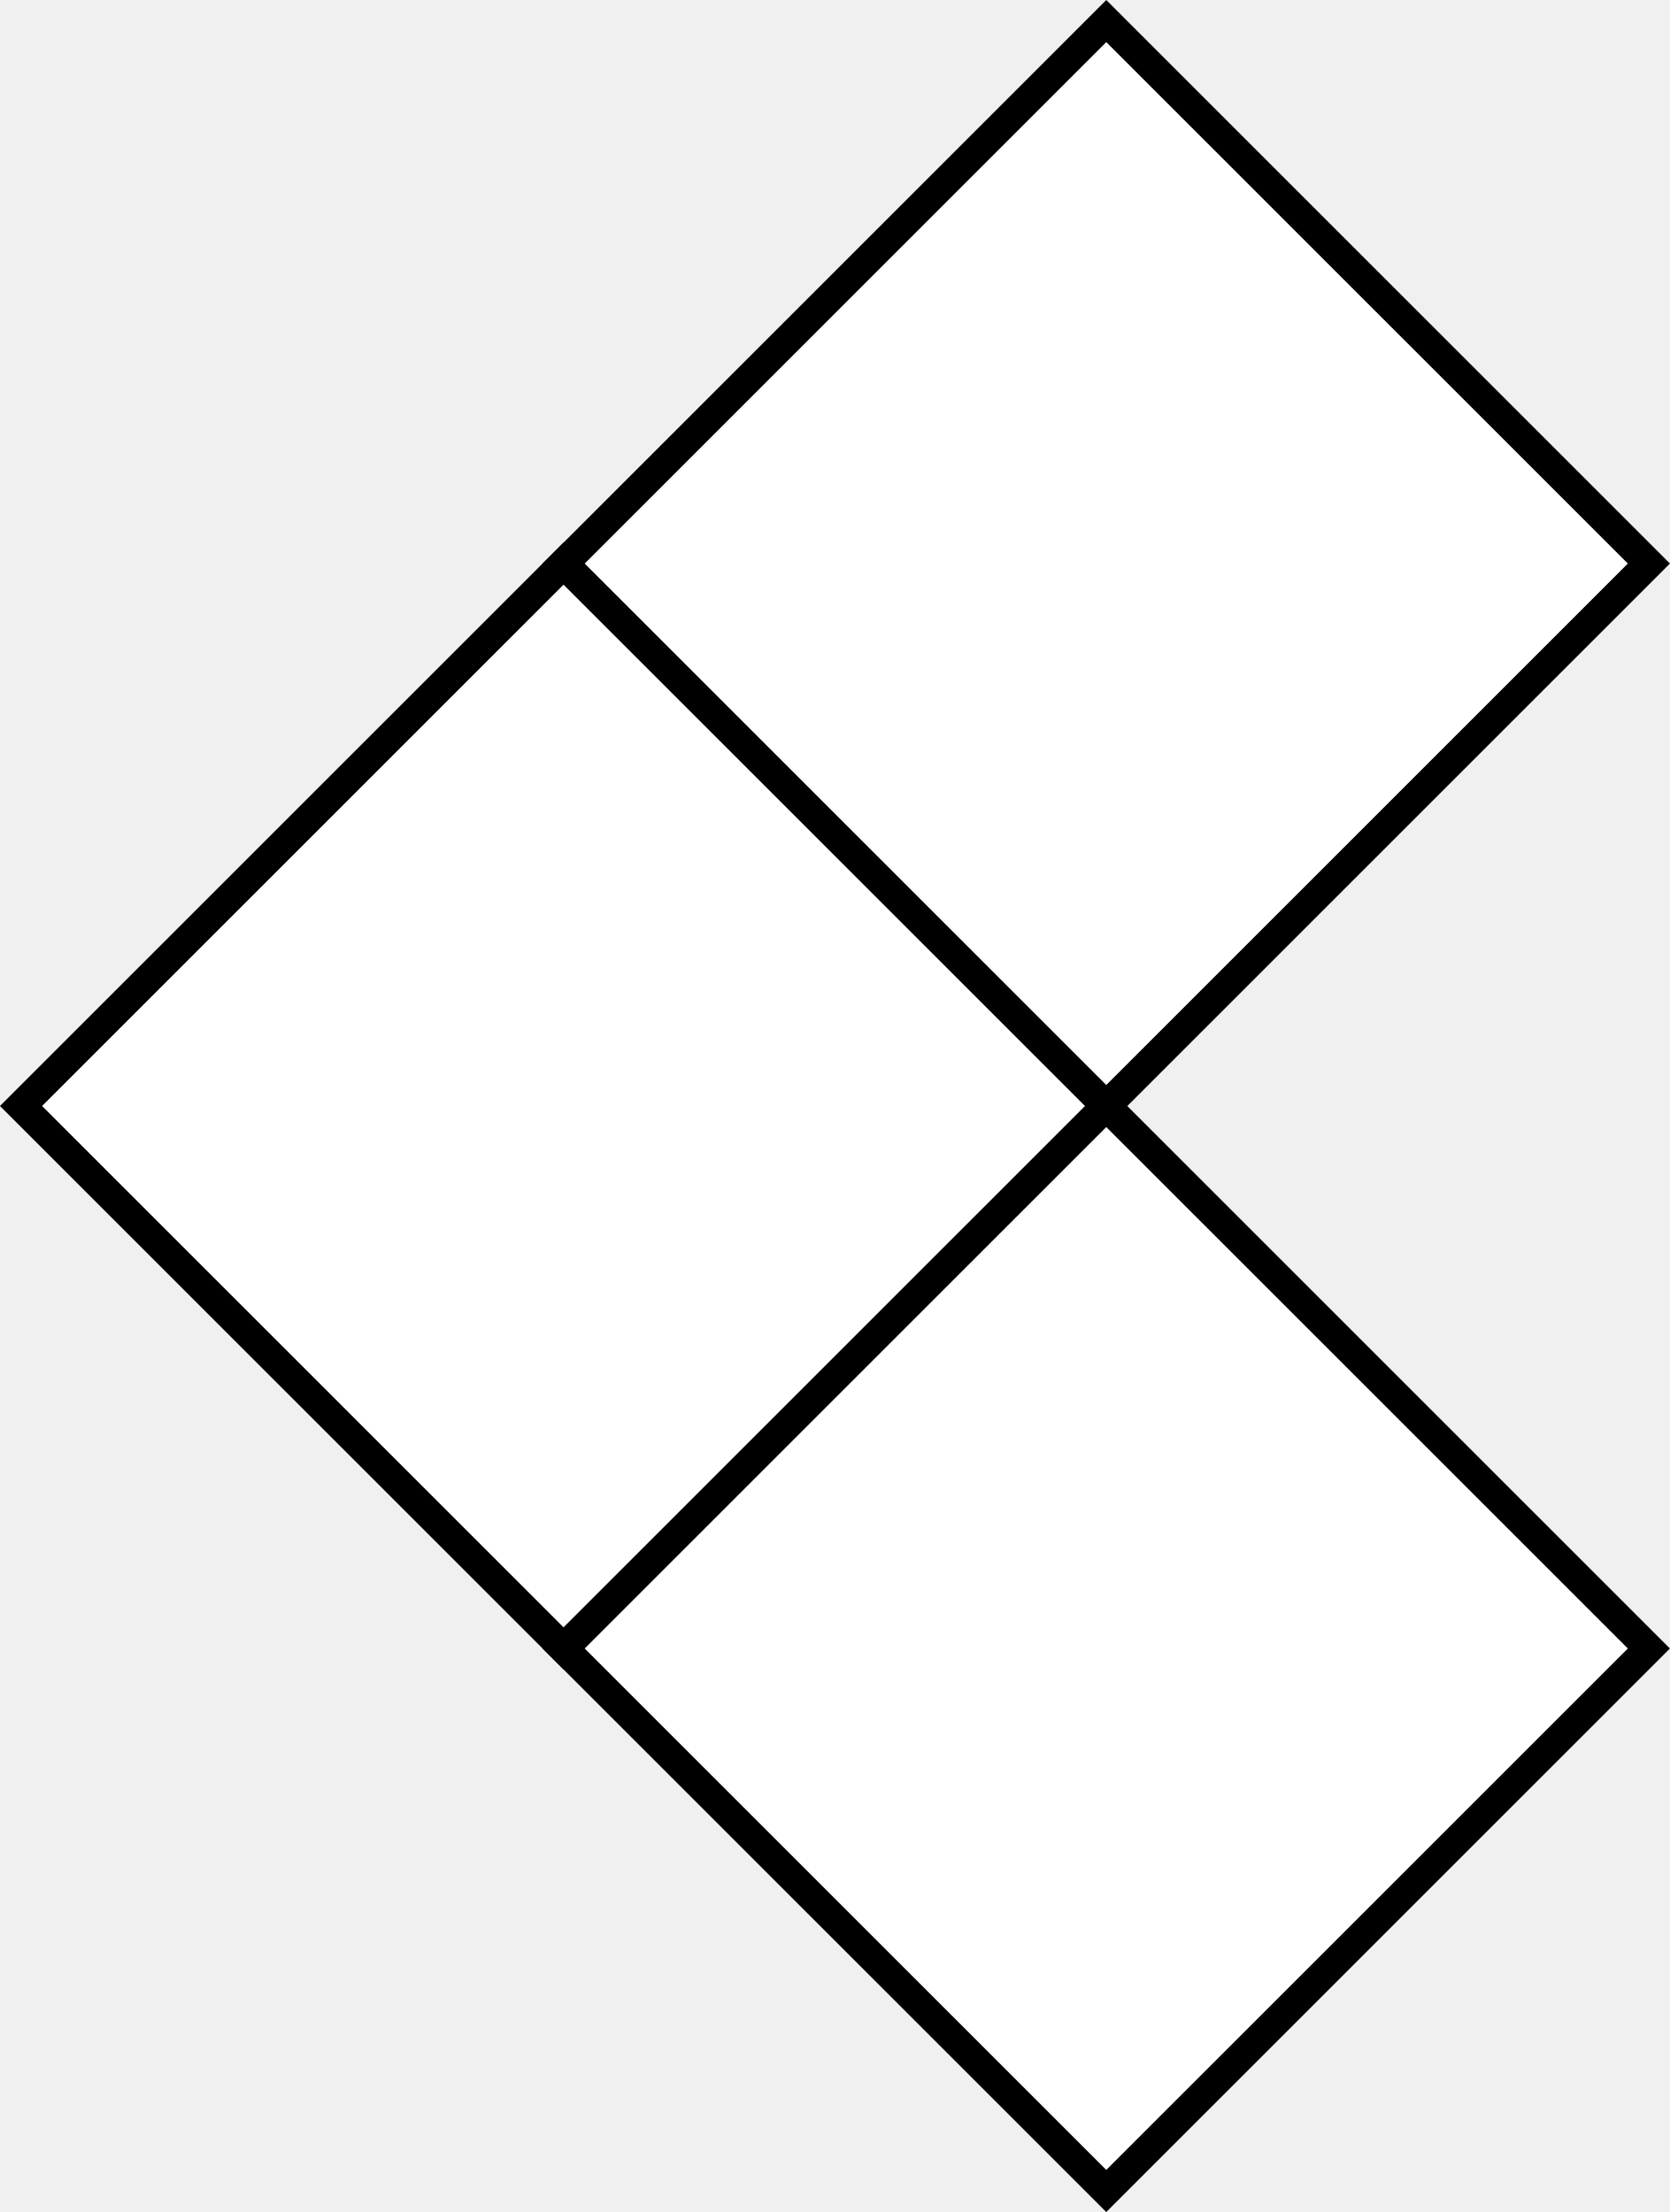
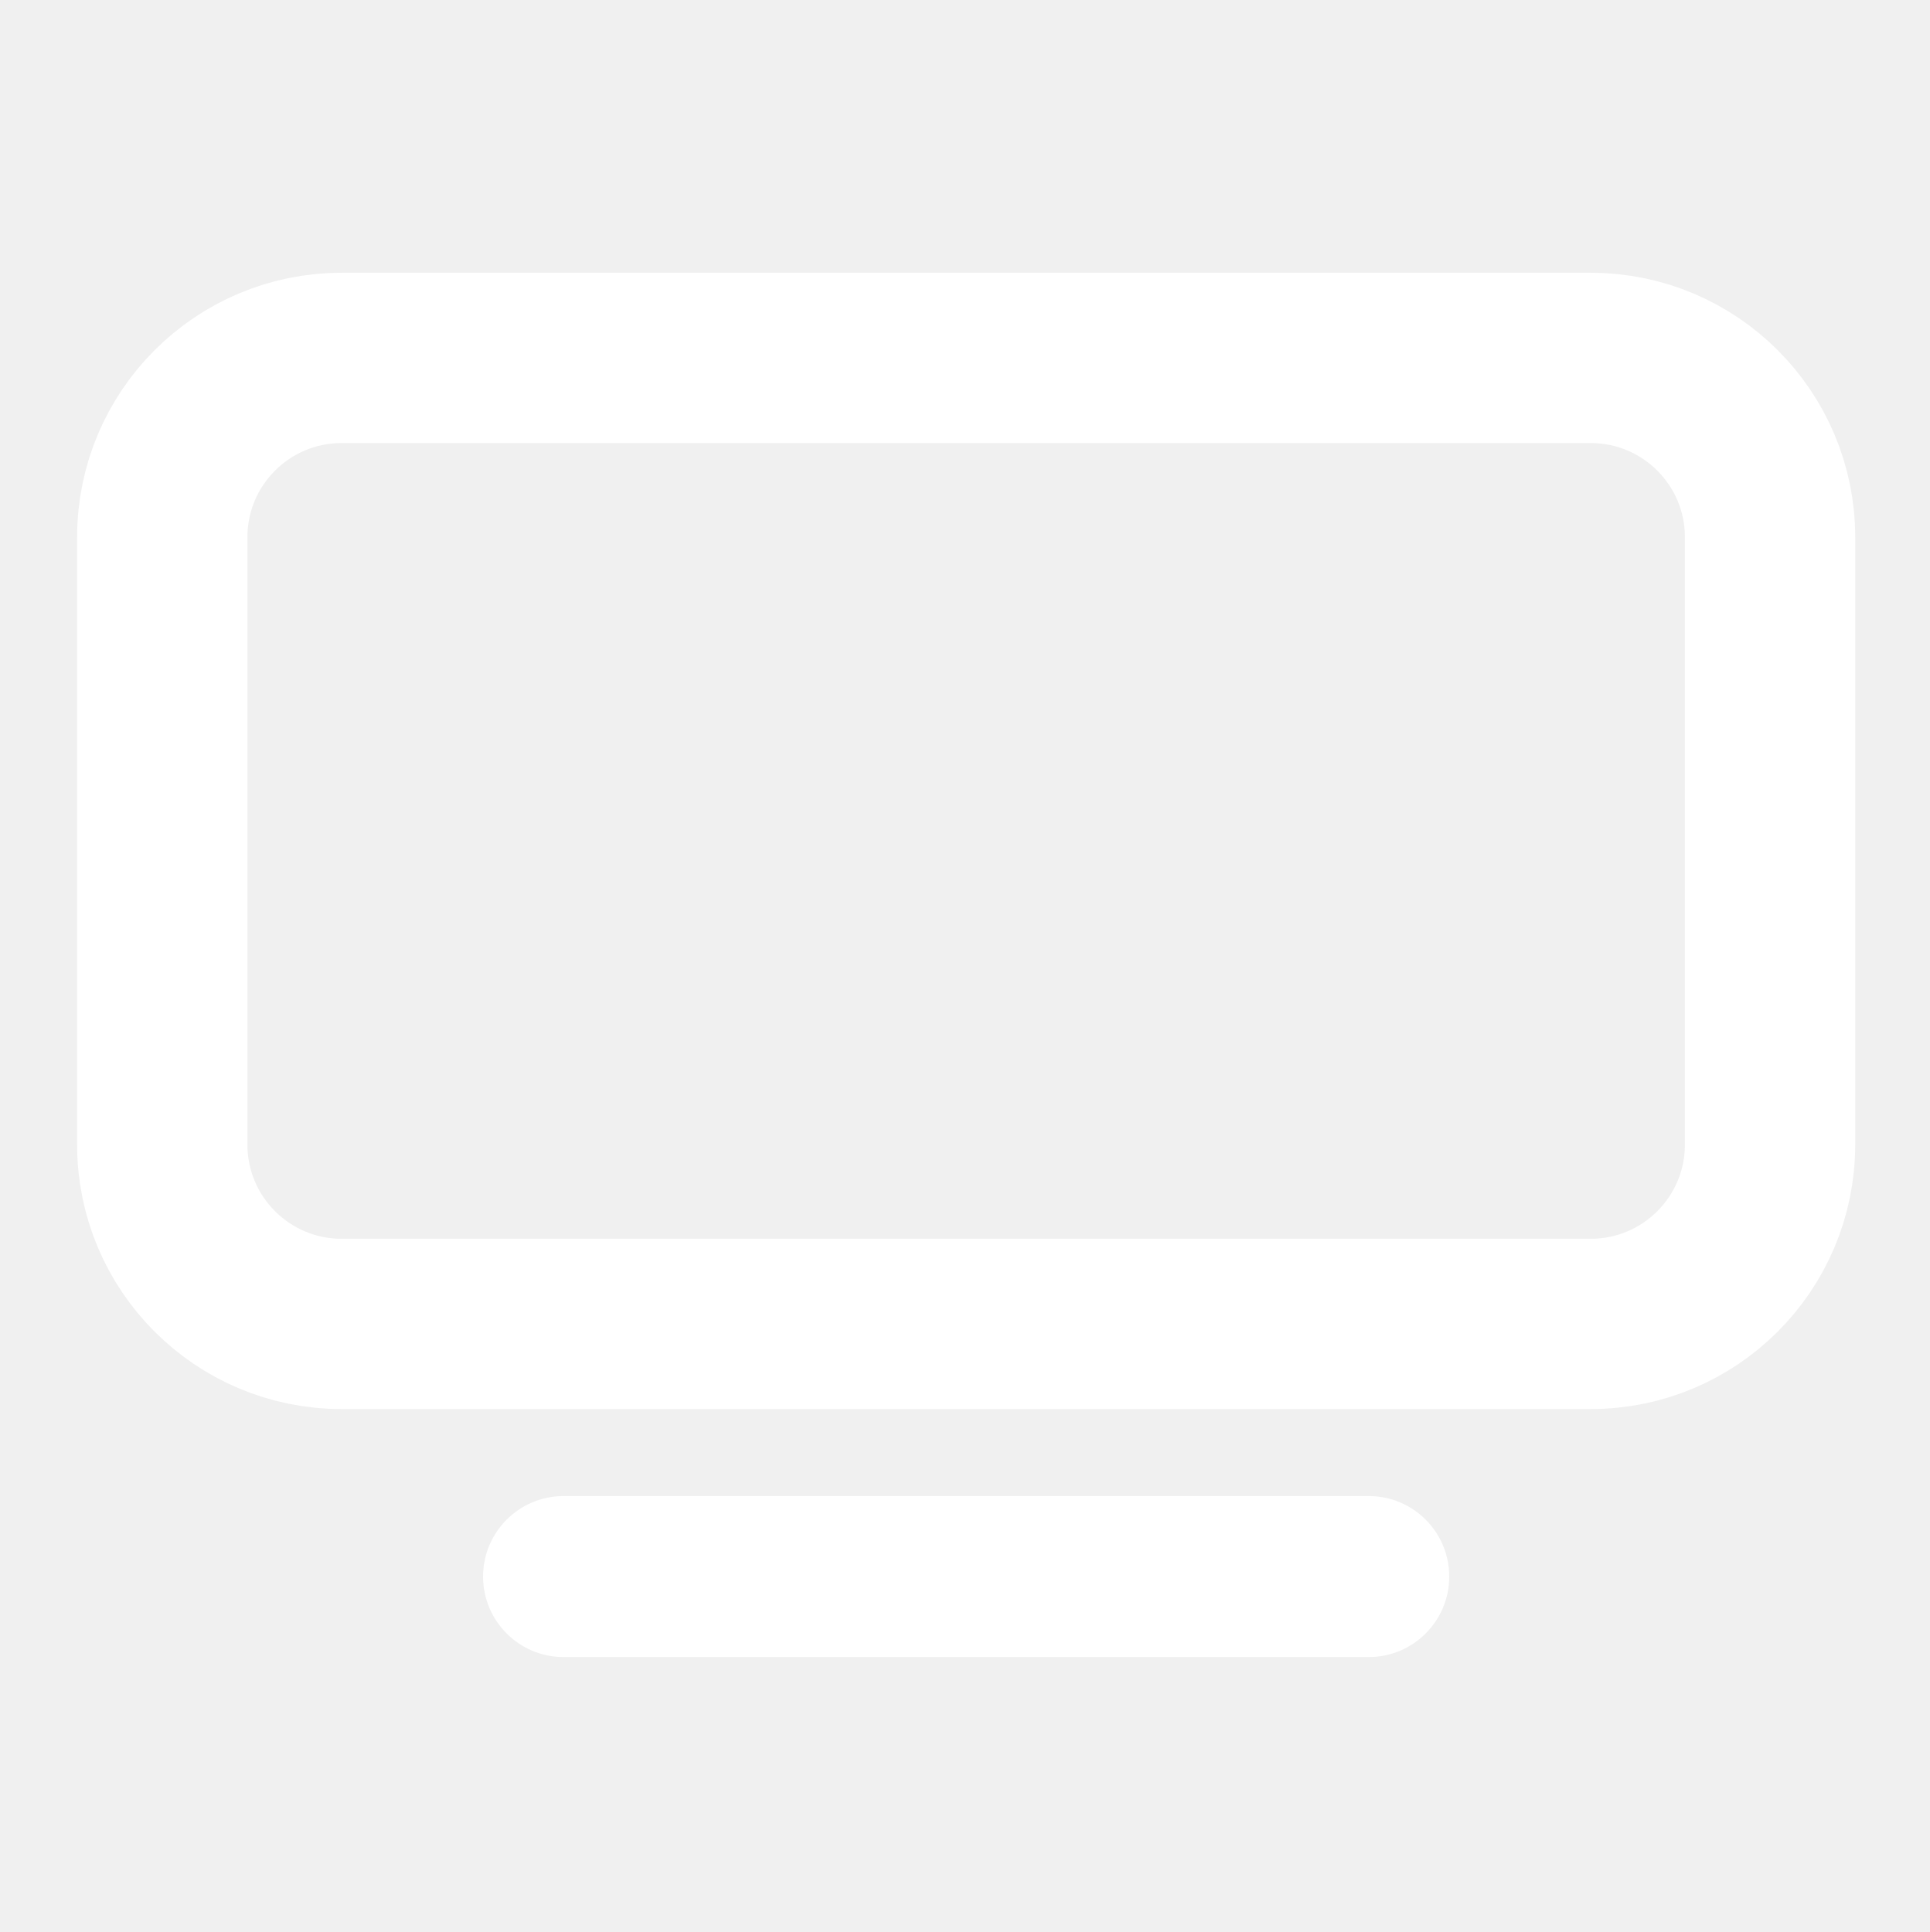
- <svg xmlns="http://www.w3.org/2000/svg" viewBox="0 0 504.74 668.74">
+ <svg xmlns="http://www.w3.org/2000/svg" id="Capa_1" data-name="Capa 1" viewBox="0 0 779 780">
  <defs>
-     <style>.cls-1{fill:#fff;stroke:#000;stroke-miterlimit:10;stroke-width:9px;}</style>
+     <style>.cls-1{fill:none;stroke:#fff;stroke-linecap:round;stroke-linejoin:round;stroke-width:68.75px;}.cls-2{fill:#fff;fill-rule:evenodd;}</style>
  </defs>
-   <g id="Capa_2" data-name="Capa 2">
-     <g id="Capa_1-2" data-name="Capa 1">
-       <rect class="cls-1" x="54.4" y="218.4" width="231.94" height="231.94" transform="translate(-186.54 218.4) rotate(-45)" />
-       <rect class="cls-1" x="218.4" y="54.4" width="231.94" height="231.94" transform="translate(-22.53 286.34) rotate(-45)" />
-       <rect class="cls-1" x="218.4" y="382.41" width="231.94" height="231.94" transform="translate(-254.47 382.41) rotate(-45)" />
-     </g>
-   </g>
+   <path class="cls-1" d="M65.5,216.9a72.39,72.39,0,0,1,72.4-72.4H642.1a72.39,72.39,0,0,1,72.4,72.4V462.1a72.39,72.39,0,0,1-72.4,72.4H137.9a72.39,72.39,0,0,1-72.4-72.4Z" />
+   <path class="cls-2" d="M195,636.5A32.5,32.5,0,0,1,227.5,604h325A32.5,32.5,0,0,1,585,636.5h0A32.5,32.5,0,0,1,552.5,669h-325A32.5,32.5,0,0,1,195,636.5Z" />
</svg>
